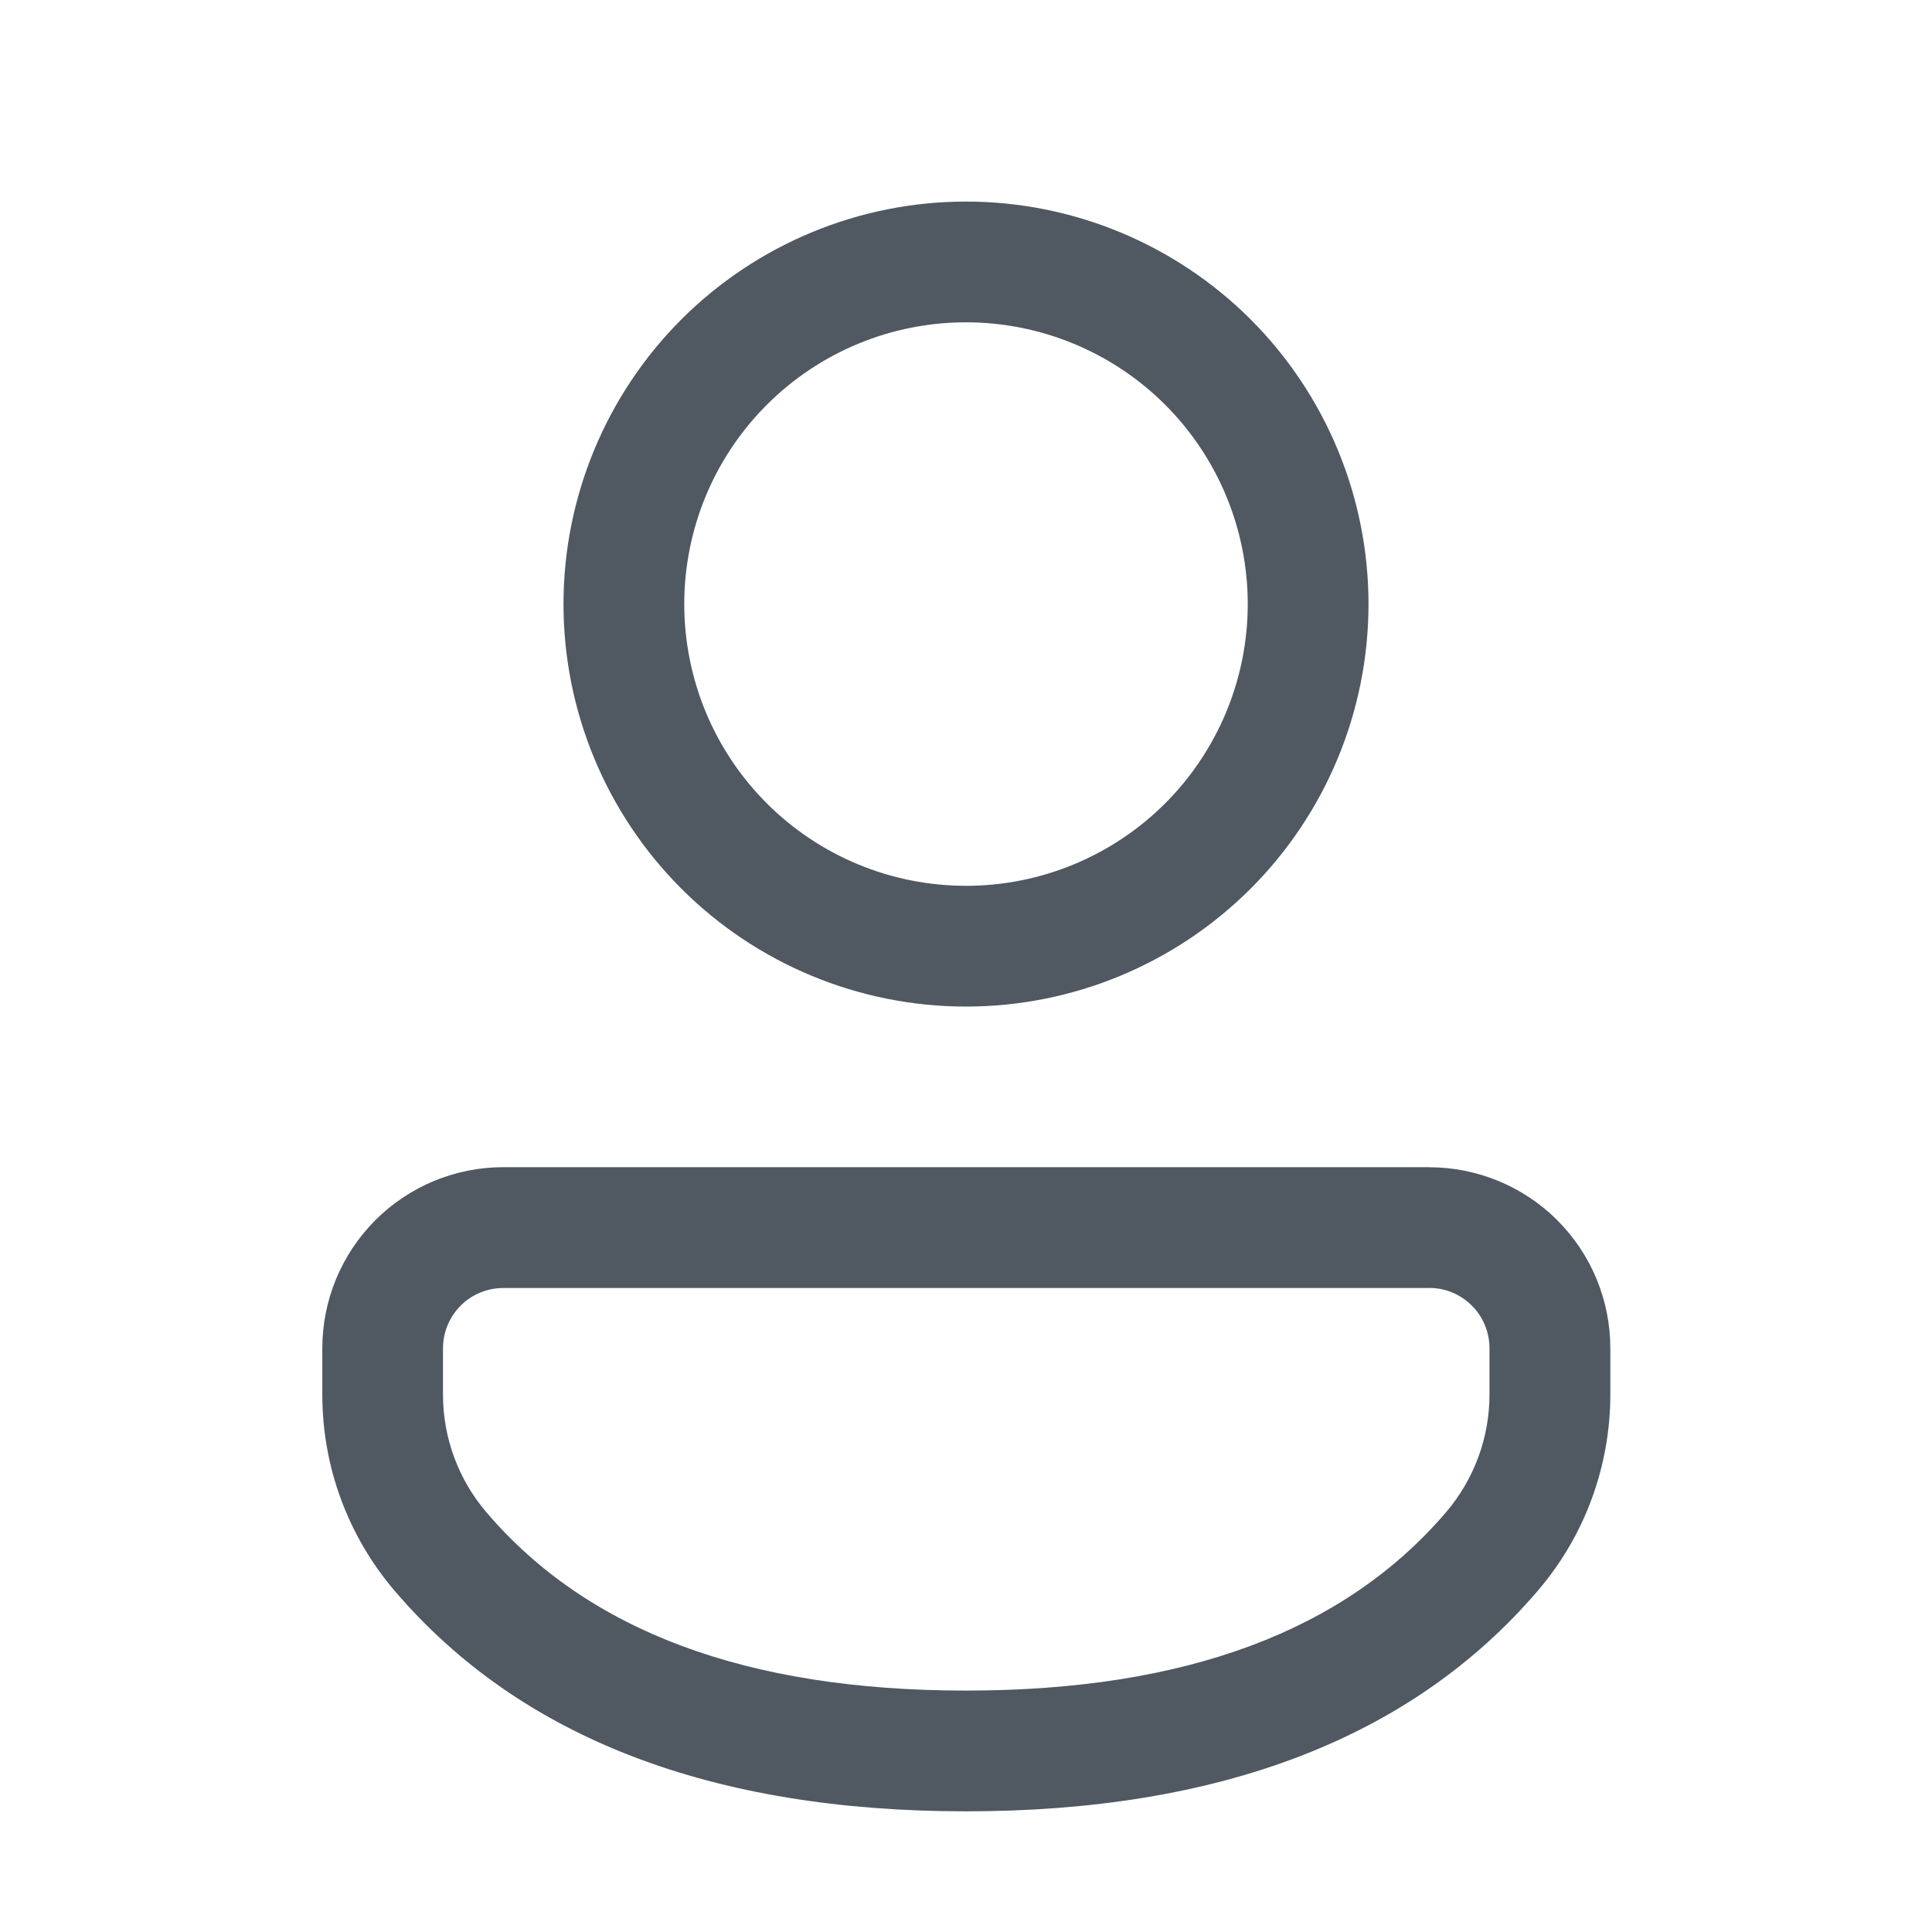
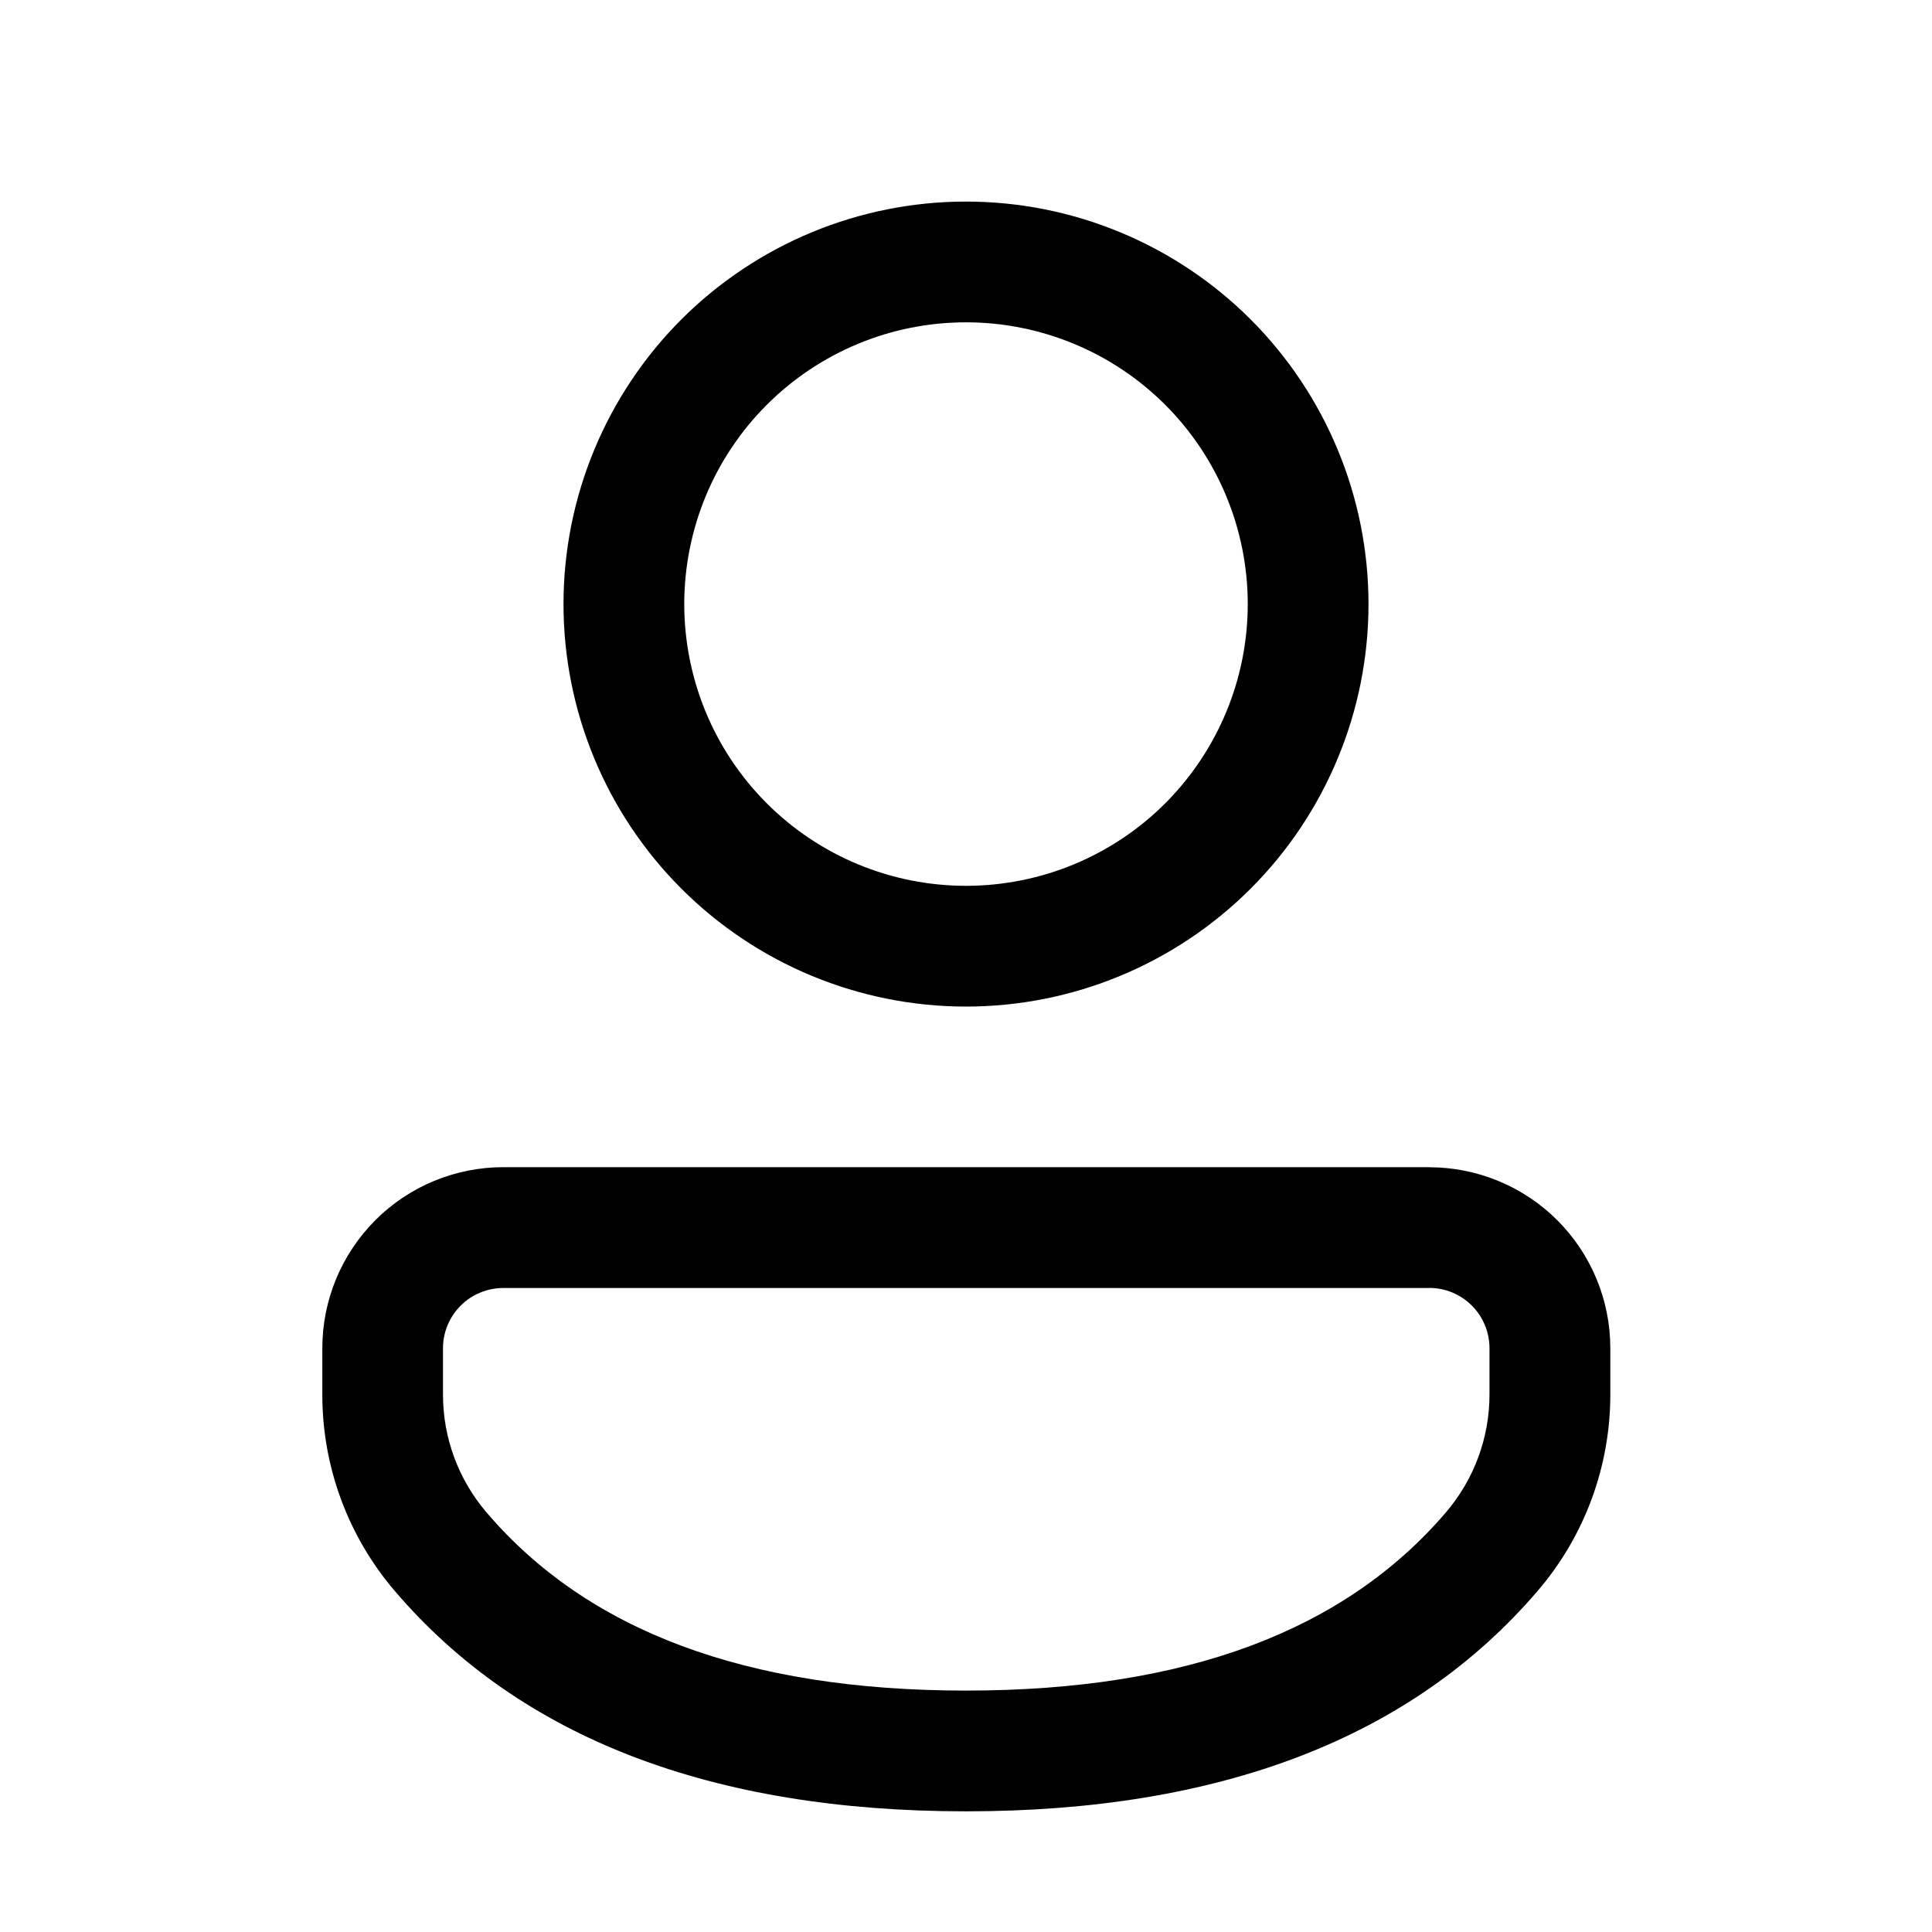
<svg xmlns="http://www.w3.org/2000/svg" id="interface/user-role" width="24" height="24" viewBox="0 0 24 24" fill="none">
-   <path d="M17.754 14.5C18.049 14.5 18.342 14.558 18.615 14.671C18.888 14.784 19.136 14.949 19.345 15.158C19.554 15.367 19.72 15.615 19.833 15.888C19.946 16.161 20.004 16.453 20.004 16.749V17.324C20.004 18.218 19.684 19.084 19.102 19.762C17.532 21.596 15.145 22.501 12 22.501C8.854 22.501 6.468 21.596 4.902 19.761C4.322 19.082 4.004 18.219 4.004 17.326V16.749C4.004 16.453 4.062 16.161 4.175 15.888C4.288 15.615 4.454 15.367 4.662 15.158C4.871 14.949 5.119 14.783 5.392 14.67C5.665 14.557 5.958 14.499 6.253 14.499H17.754V14.5ZM17.754 16H6.253C6.155 16 6.057 16.019 5.966 16.057C5.875 16.094 5.792 16.149 5.723 16.219C5.653 16.288 5.598 16.371 5.56 16.462C5.522 16.553 5.503 16.651 5.503 16.749V17.326C5.503 17.862 5.695 18.38 6.043 18.787C7.296 20.255 9.262 21.001 12 21.001C14.738 21.001 16.706 20.255 17.962 18.787C18.311 18.379 18.503 17.86 18.503 17.324V16.749C18.503 16.651 18.484 16.553 18.446 16.462C18.409 16.371 18.354 16.288 18.284 16.219C18.214 16.149 18.132 16.094 18.041 16.056C17.95 16.018 17.852 15.999 17.754 15.999V16ZM12 2.504C13.326 2.504 14.598 3.031 15.536 3.968C16.473 4.906 17 6.178 17 7.504C17 8.83 16.473 10.102 15.536 11.039C14.598 11.977 13.326 12.504 12 12.504C10.674 12.504 9.402 11.977 8.464 11.039C7.527 10.102 7 8.83 7 7.504C7 6.178 7.527 4.906 8.464 3.968C9.402 3.031 10.674 2.504 12 2.504ZM12 4.004C11.54 4.004 11.085 4.094 10.661 4.27C10.236 4.446 9.85 4.704 9.525 5.029C9.2 5.354 8.942 5.74 8.766 6.165C8.591 6.589 8.5 7.044 8.5 7.504C8.5 7.964 8.591 8.419 8.766 8.843C8.942 9.268 9.2 9.654 9.525 9.979C9.85 10.304 10.236 10.562 10.661 10.738C11.085 10.913 11.54 11.004 12 11.004C12.928 11.004 13.819 10.635 14.475 9.979C15.131 9.322 15.5 8.432 15.5 7.504C15.5 6.576 15.131 5.685 14.475 5.029C13.819 4.373 12.928 4.004 12 4.004Z" fill="#505862" />
+   <path d="M17.754 14.5C18.049 14.5 18.342 14.558 18.615 14.671C18.888 14.784 19.136 14.949 19.345 15.158C19.554 15.367 19.72 15.615 19.833 15.888C19.946 16.161 20.004 16.453 20.004 16.749V17.324C20.004 18.218 19.684 19.084 19.102 19.762C17.532 21.596 15.145 22.501 12 22.501C8.854 22.501 6.468 21.596 4.902 19.761C4.322 19.082 4.004 18.219 4.004 17.326V16.749C4.004 16.453 4.062 16.161 4.175 15.888C4.288 15.615 4.454 15.367 4.662 15.158C4.871 14.949 5.119 14.783 5.392 14.67C5.665 14.557 5.958 14.499 6.253 14.499H17.754V14.5ZM17.754 16H6.253C6.155 16 6.057 16.019 5.966 16.057C5.875 16.094 5.792 16.149 5.723 16.219C5.653 16.288 5.598 16.371 5.56 16.462C5.522 16.553 5.503 16.651 5.503 16.749V17.326C5.503 17.862 5.695 18.38 6.043 18.787C7.296 20.255 9.262 21.001 12 21.001C14.738 21.001 16.706 20.255 17.962 18.787C18.311 18.379 18.503 17.86 18.503 17.324V16.749C18.503 16.651 18.484 16.553 18.446 16.462C18.409 16.371 18.354 16.288 18.284 16.219C18.214 16.149 18.132 16.094 18.041 16.056C17.95 16.018 17.852 15.999 17.754 15.999V16ZM12 2.504C13.326 2.504 14.598 3.031 15.536 3.968C16.473 4.906 17 6.178 17 7.504C17 8.83 16.473 10.102 15.536 11.039C14.598 11.977 13.326 12.504 12 12.504C10.674 12.504 9.402 11.977 8.464 11.039C7.527 10.102 7 8.83 7 7.504C7 6.178 7.527 4.906 8.464 3.968C9.402 3.031 10.674 2.504 12 2.504ZM12 4.004C11.54 4.004 11.085 4.094 10.661 4.27C10.236 4.446 9.85 4.704 9.525 5.029C9.2 5.354 8.942 5.74 8.766 6.165C8.591 6.589 8.5 7.044 8.5 7.504C8.5 7.964 8.591 8.419 8.766 8.843C8.942 9.268 9.2 9.654 9.525 9.979C9.85 10.304 10.236 10.562 10.661 10.738C11.085 10.913 11.54 11.004 12 11.004C12.928 11.004 13.819 10.635 14.475 9.979C15.131 9.322 15.5 8.432 15.5 7.504C15.5 6.576 15.131 5.685 14.475 5.029C13.819 4.373 12.928 4.004 12 4.004Z" fill="currentColor" />
</svg>
